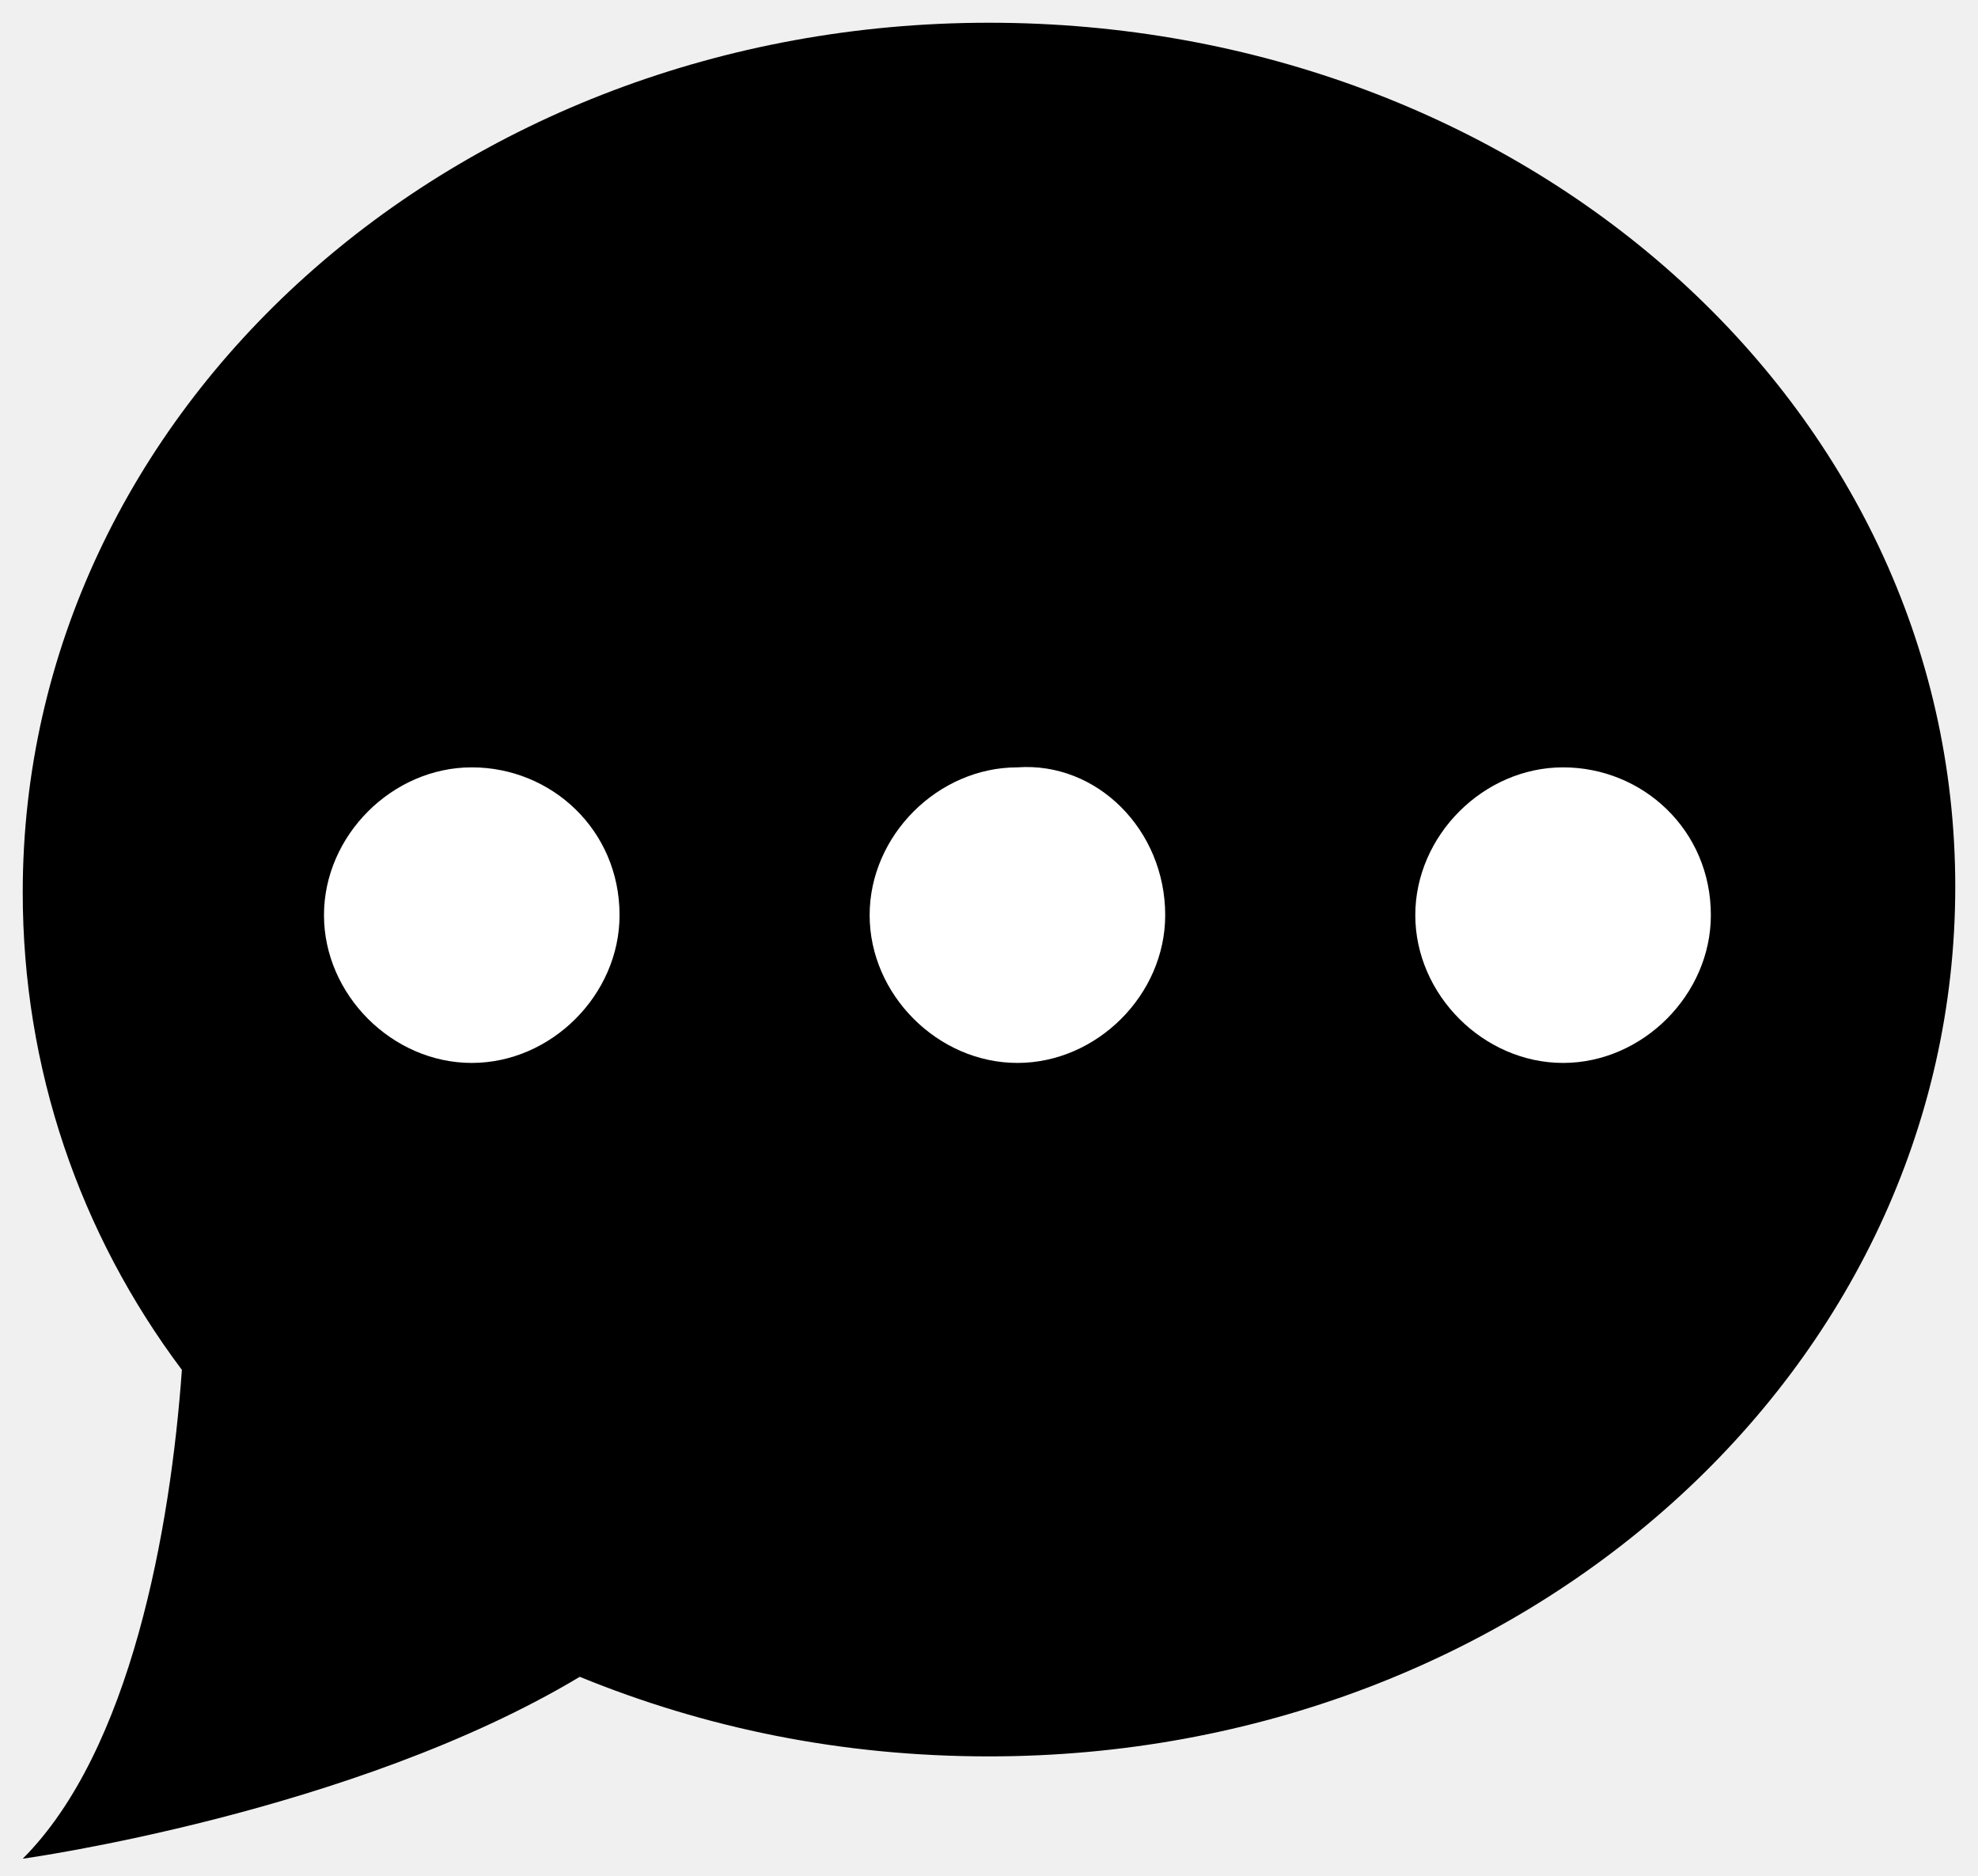
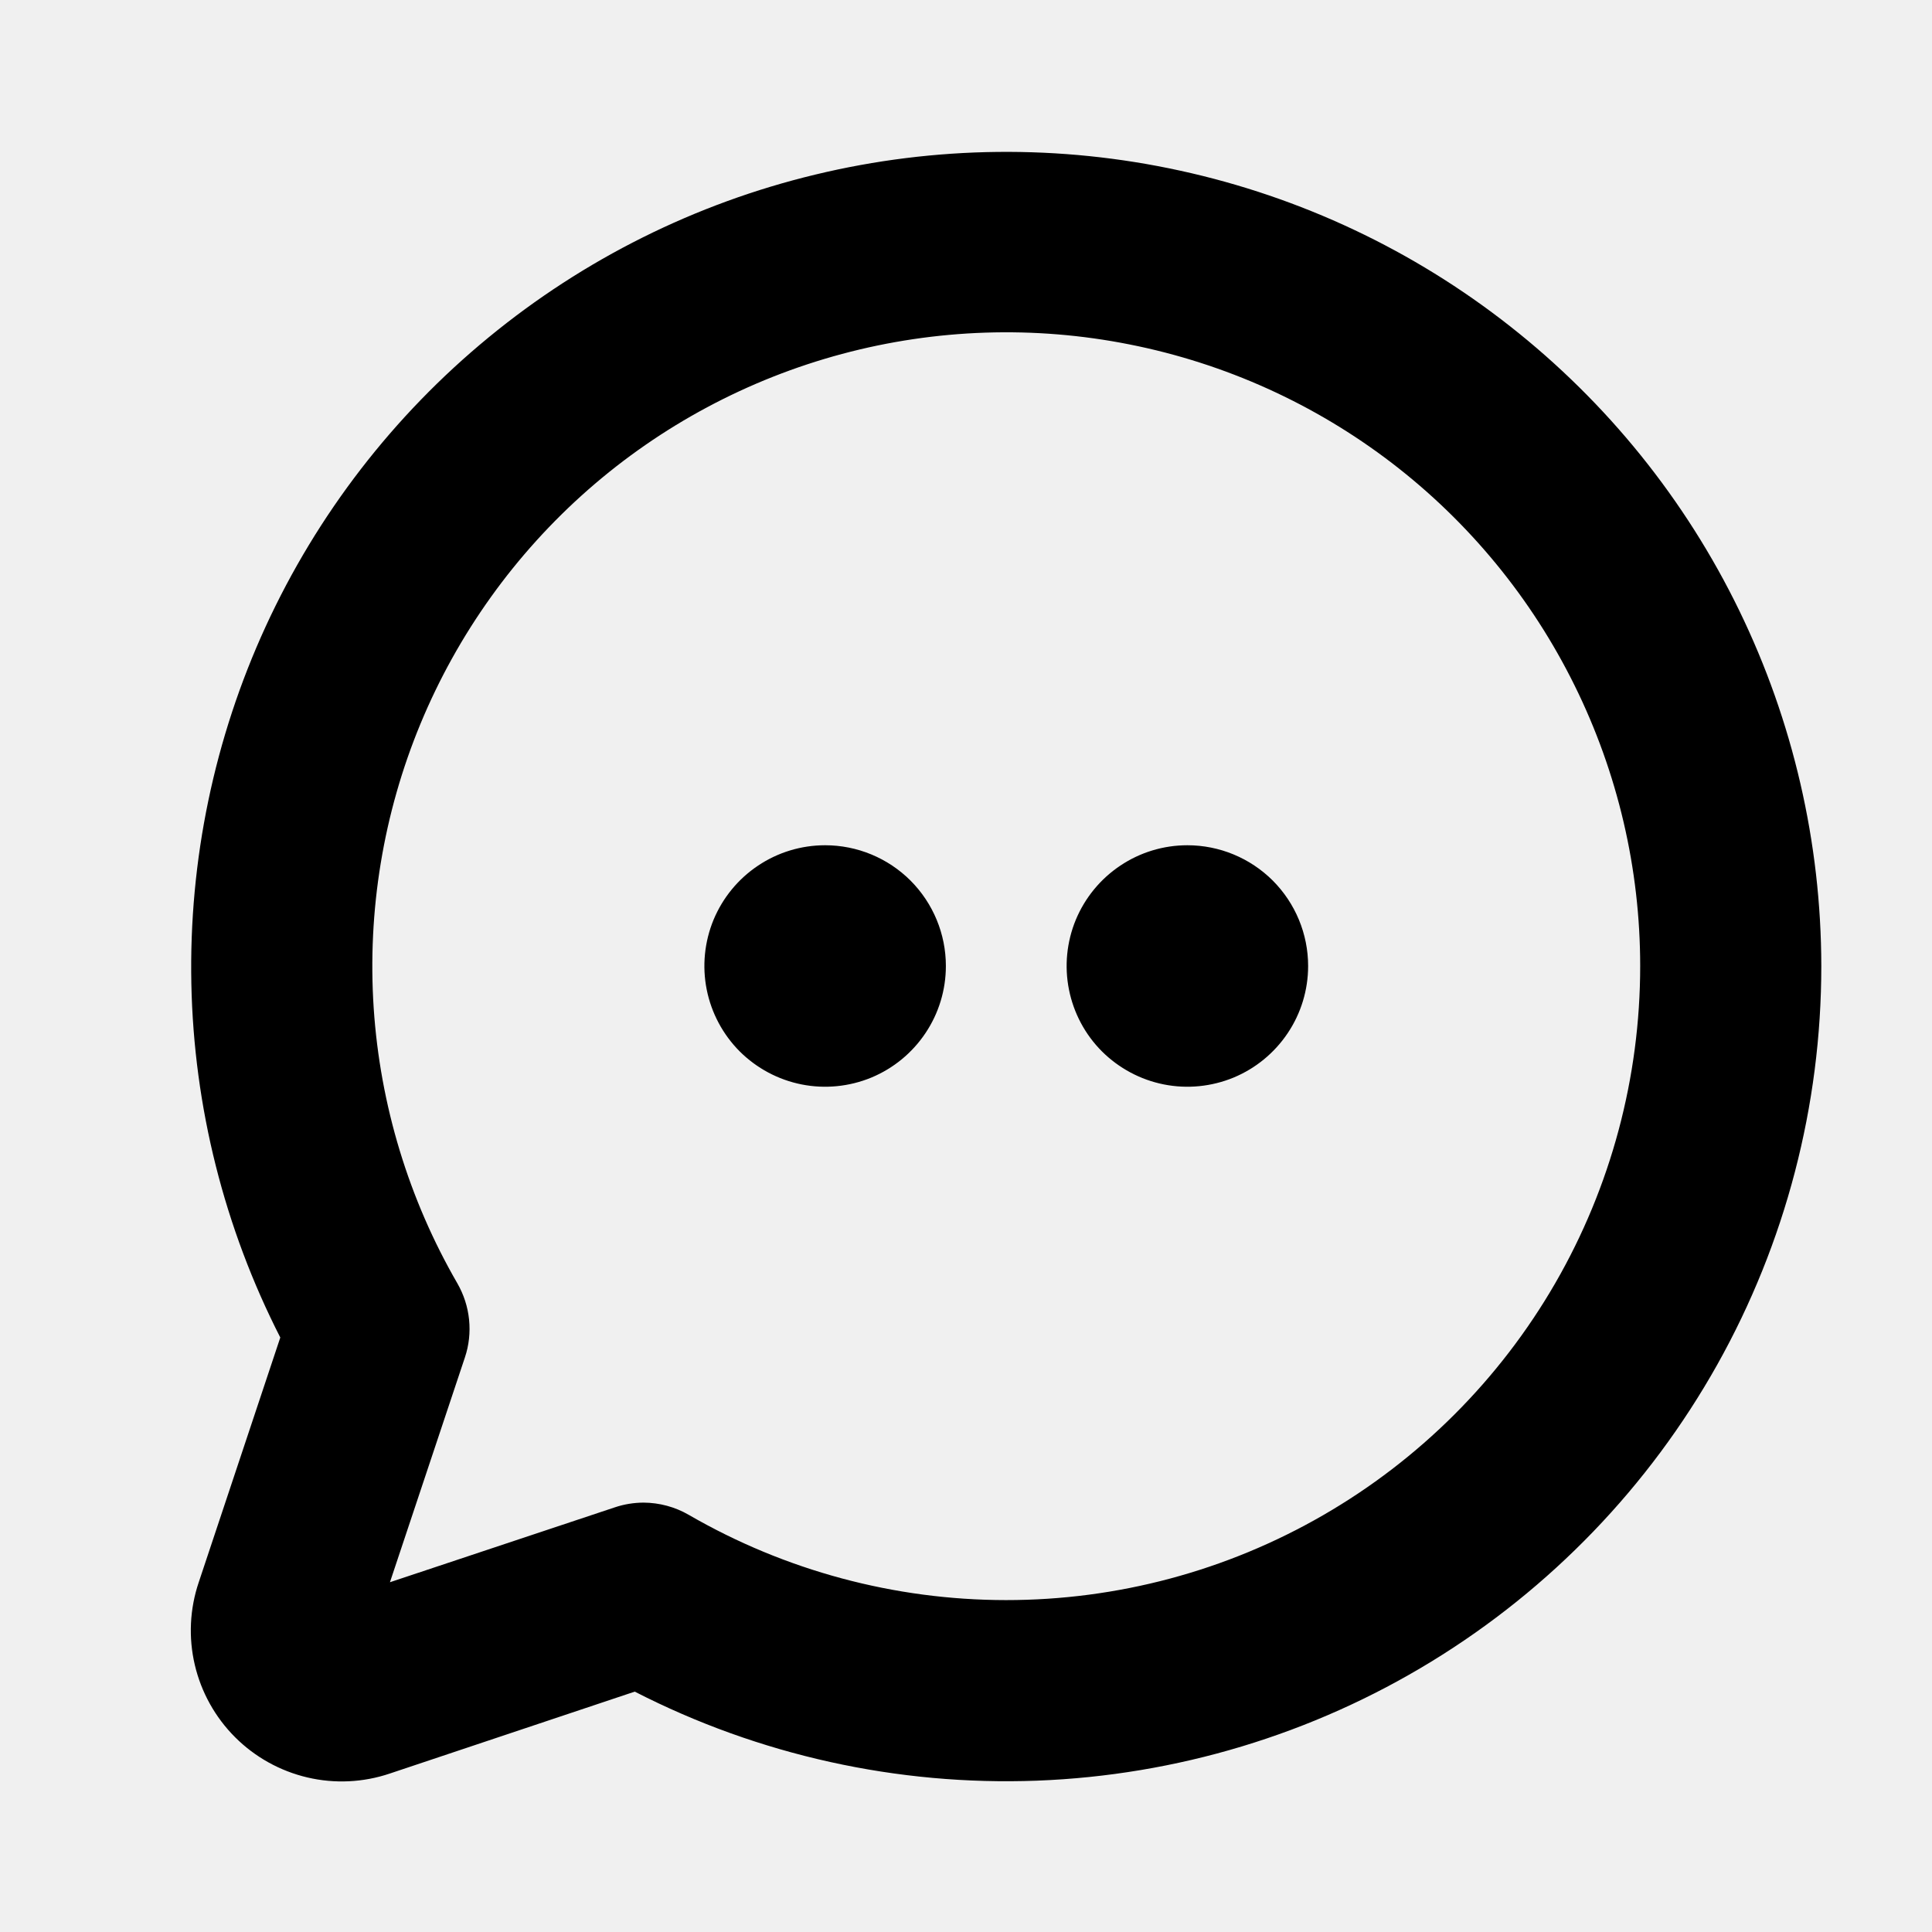
- <svg xmlns="http://www.w3.org/2000/svg" aria-hidden="true" focusable="false" version="1.1" width="34.8" height="33" viewBox="0 0 34.8 33" xml:space="preserve">
-   <style>.st1{fill-rule:evenodd;clip-rule:evenodd;fill:#fff}</style>
-   <path d="M17.4.4C8 .4.4 7.2.4 15.7c0 3.1 1 6 2.8 8.4-.2 2.8-.9 6.7-2.8 8.6 0 0 5.8-.8 9.8-3.2 2.2.9 4.6 1.4 7.2 1.4 9.4 0 17-6.8 17-15.3S26.8.4 17.4.4" fill-rule="evenodd" clip-rule="evenodd" />
-   <g id="dots">
-     <path class="st1" d="M10.9 16.1c0 1.4-1.2 2.6-2.6 2.6s-2.6-1.2-2.6-2.6 1.2-2.6 2.6-2.6 2.6 1.1 2.6 2.6" />
-     <path class="st1" d="M20.5 16.1c0 1.4-1.2 2.6-2.6 2.6-1.4 0-2.6-1.2-2.6-2.6s1.2-2.6 2.6-2.6c1.4-.1 2.6 1.1 2.6 2.6" />
-     <path class="st1" d="M30.1 16.1c0 1.4-1.2 2.6-2.6 2.6s-2.6-1.2-2.6-2.6 1.2-2.6 2.6-2.6 2.6 1.1 2.6 2.6" />
-   </g>
+ <svg xmlns="http://www.w3.org/2000/svg" width="24" height="24" viewBox="0 0 24 24" fill="none">
+   <path d="M11.75 12C11.75 12.297 11.662 12.587 11.497 12.833C11.332 13.08 11.098 13.272 10.824 13.386C10.55 13.499 10.248 13.529 9.957 13.471C9.666 13.413 9.399 13.27 9.189 13.061C8.98 12.851 8.837 12.584 8.779 12.293C8.721 12.002 8.751 11.7 8.864 11.426C8.978 11.152 9.17 10.918 9.417 10.753C9.663 10.588 9.953 10.5 10.25 10.5C10.648 10.5 11.029 10.658 11.311 10.939C11.592 11.221 11.75 11.602 11.75 12ZM14.75 10.5C14.453 10.5 14.163 10.588 13.917 10.753C13.67 10.918 13.478 11.152 13.364 11.426C13.251 11.7 13.221 12.002 13.279 12.293C13.337 12.584 13.479 12.851 13.689 13.061C13.899 13.27 14.166 13.413 14.457 13.471C14.748 13.529 15.05 13.499 15.324 13.386C15.598 13.272 15.832 13.08 15.997 12.833C16.162 12.587 16.25 12.297 16.25 12C16.25 11.602 16.092 11.221 15.811 10.939C15.529 10.658 15.148 10.5 14.75 10.5ZM22.625 12C22.625 13.734 22.18 15.44 21.332 16.953C20.484 18.465 19.262 19.735 17.782 20.64C16.303 21.545 14.615 22.054 12.882 22.12C11.149 22.185 9.428 21.805 7.885 21.014L4.844 22.031C4.513 22.143 4.158 22.16 3.818 22.08C3.478 22 3.167 21.827 2.92 21.58C2.673 21.333 2.5 21.022 2.42 20.682C2.34 20.342 2.357 19.986 2.469 19.655L3.482 16.615C2.786 15.252 2.408 13.749 2.377 12.219C2.346 10.688 2.662 9.171 3.301 7.781C3.941 6.39 4.887 5.163 6.07 4.191C7.252 3.219 8.639 2.527 10.127 2.169C11.615 1.81 13.165 1.793 14.66 2.12C16.155 2.446 17.557 3.107 18.76 4.054C19.963 5 20.936 6.206 21.605 7.583C22.274 8.959 22.623 10.469 22.625 12ZM20.375 12C20.375 10.792 20.096 9.6 19.561 8.517C19.027 7.434 18.25 6.488 17.292 5.753C16.333 5.018 15.218 4.514 14.033 4.279C12.849 4.043 11.626 4.084 10.459 4.397C9.292 4.71 8.213 5.287 7.305 6.084C6.398 6.881 5.685 7.876 5.223 8.992C4.761 10.108 4.563 11.316 4.642 12.521C4.722 13.726 5.077 14.897 5.682 15.943C5.761 16.081 5.811 16.234 5.827 16.393C5.843 16.551 5.826 16.712 5.775 16.863L4.844 19.655L7.637 18.725C7.752 18.686 7.872 18.667 7.993 18.666C8.191 18.667 8.385 18.719 8.556 18.818C9.753 19.511 11.112 19.876 12.495 19.877C13.878 19.878 15.237 19.515 16.435 18.823C17.633 18.132 18.628 17.138 19.32 15.94C20.012 14.742 20.375 13.383 20.375 12Z" fill="black" />
</svg>
